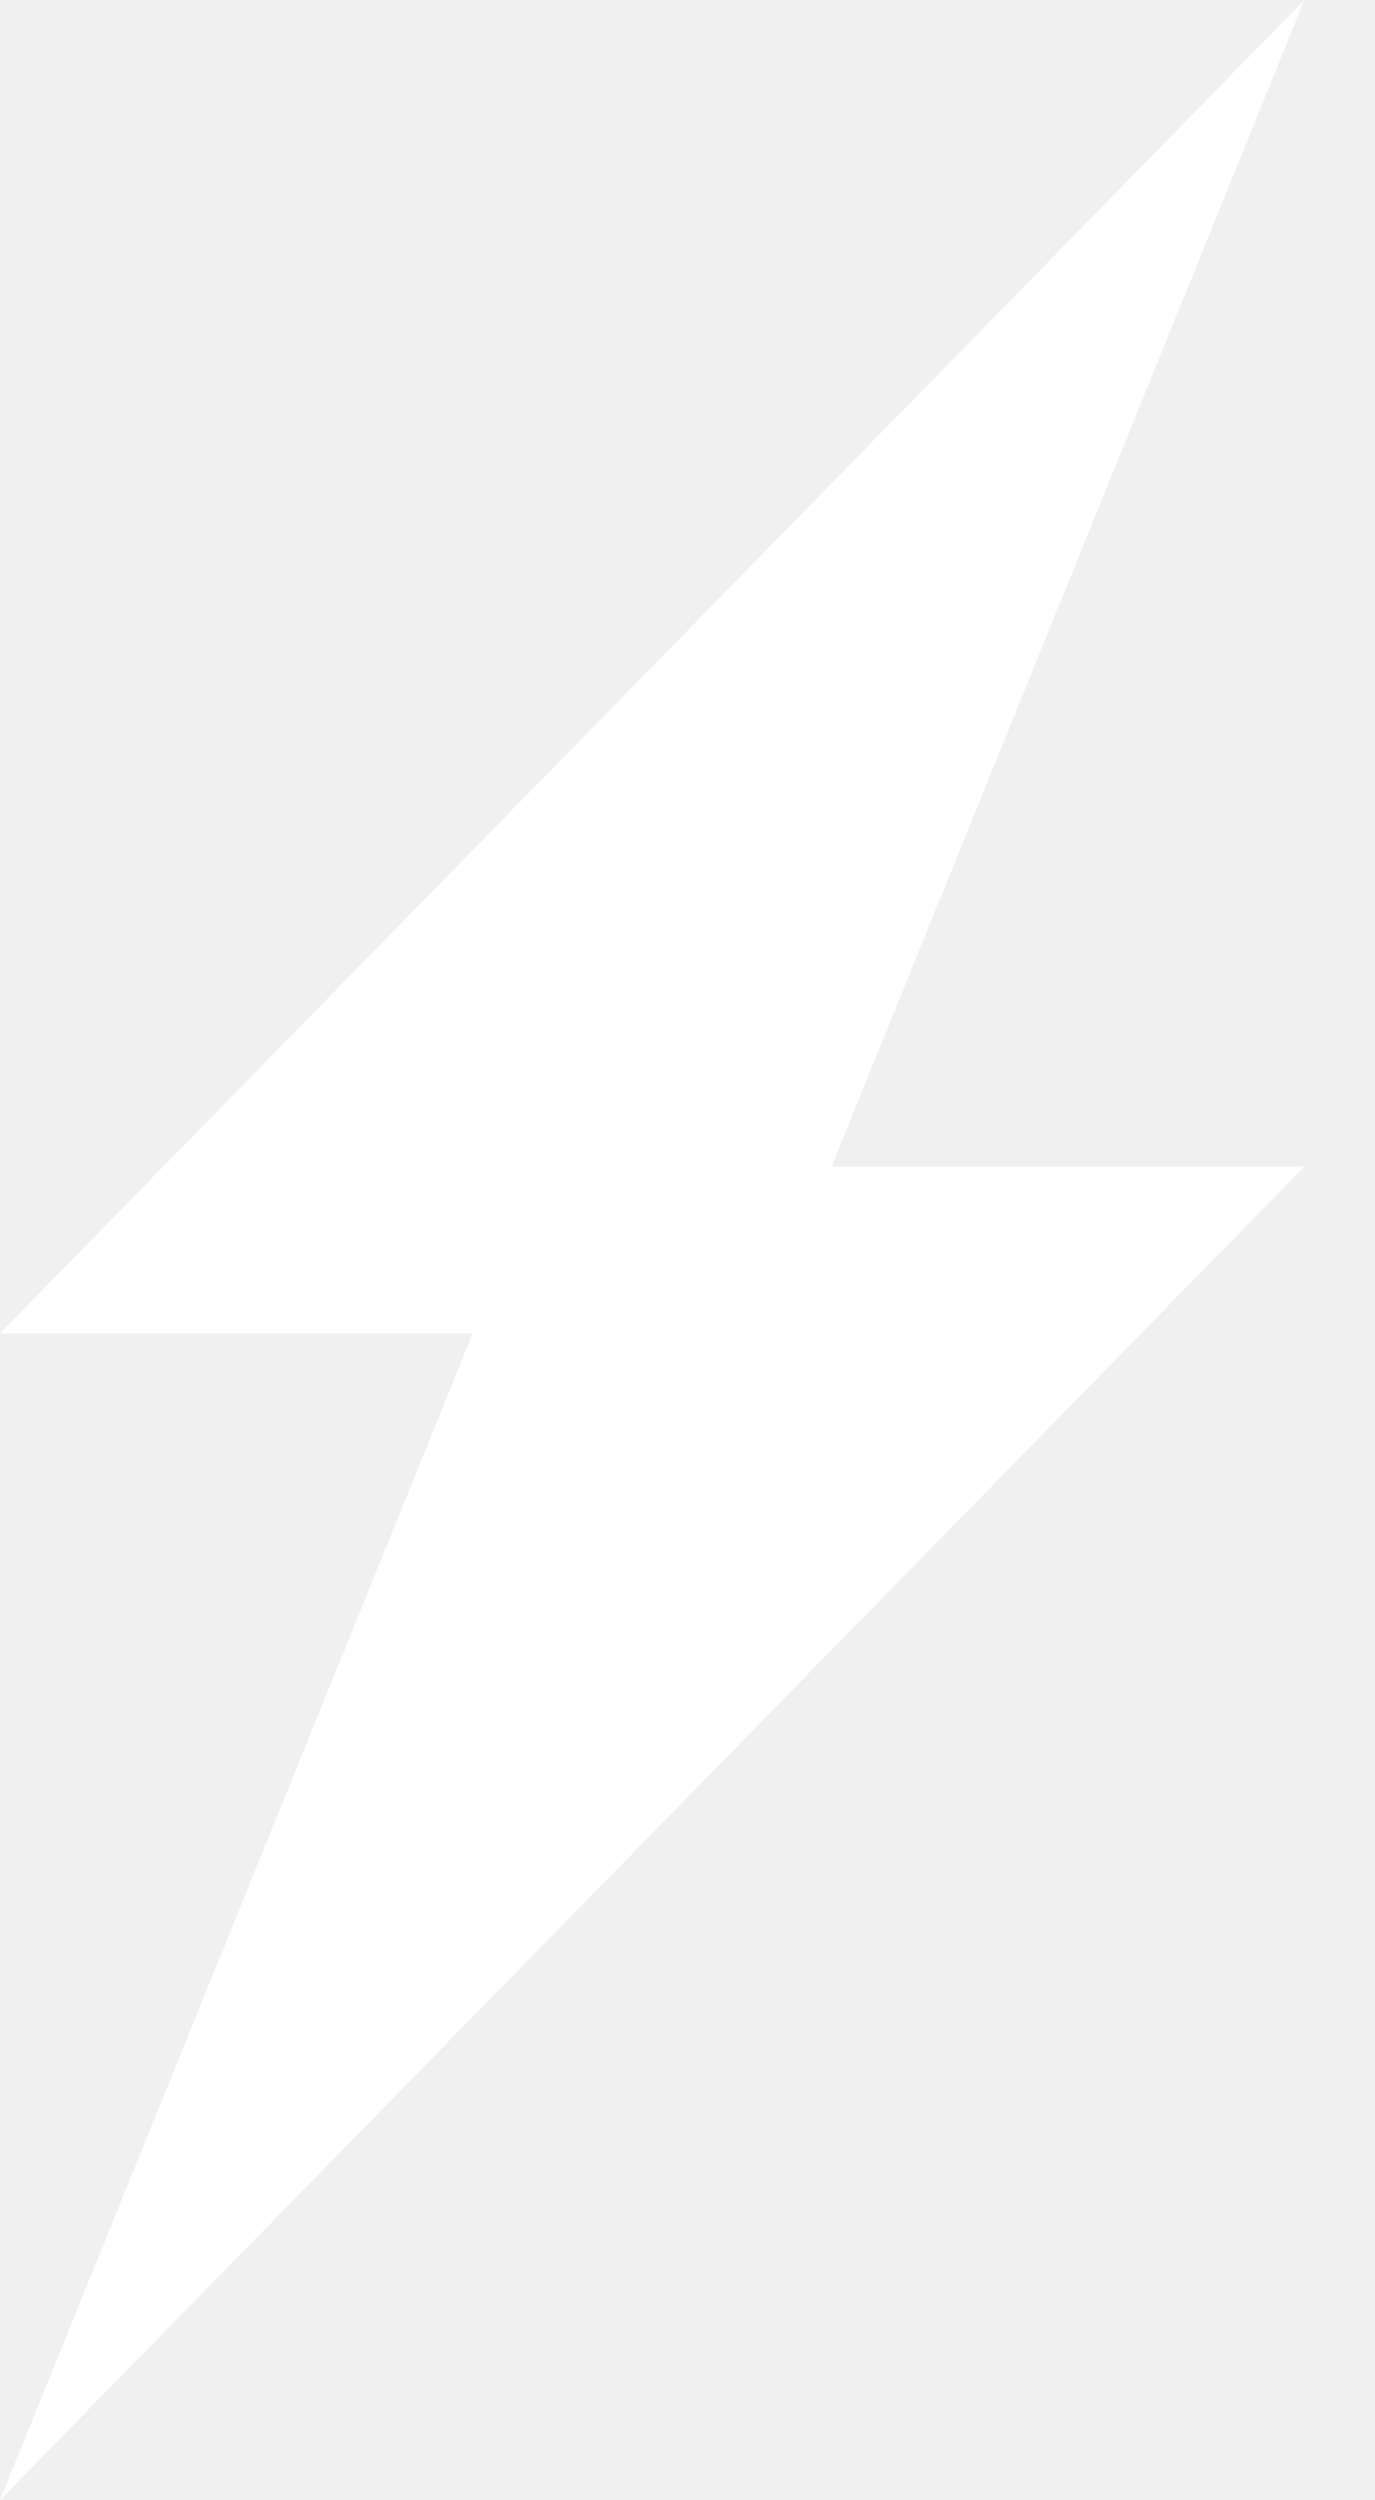
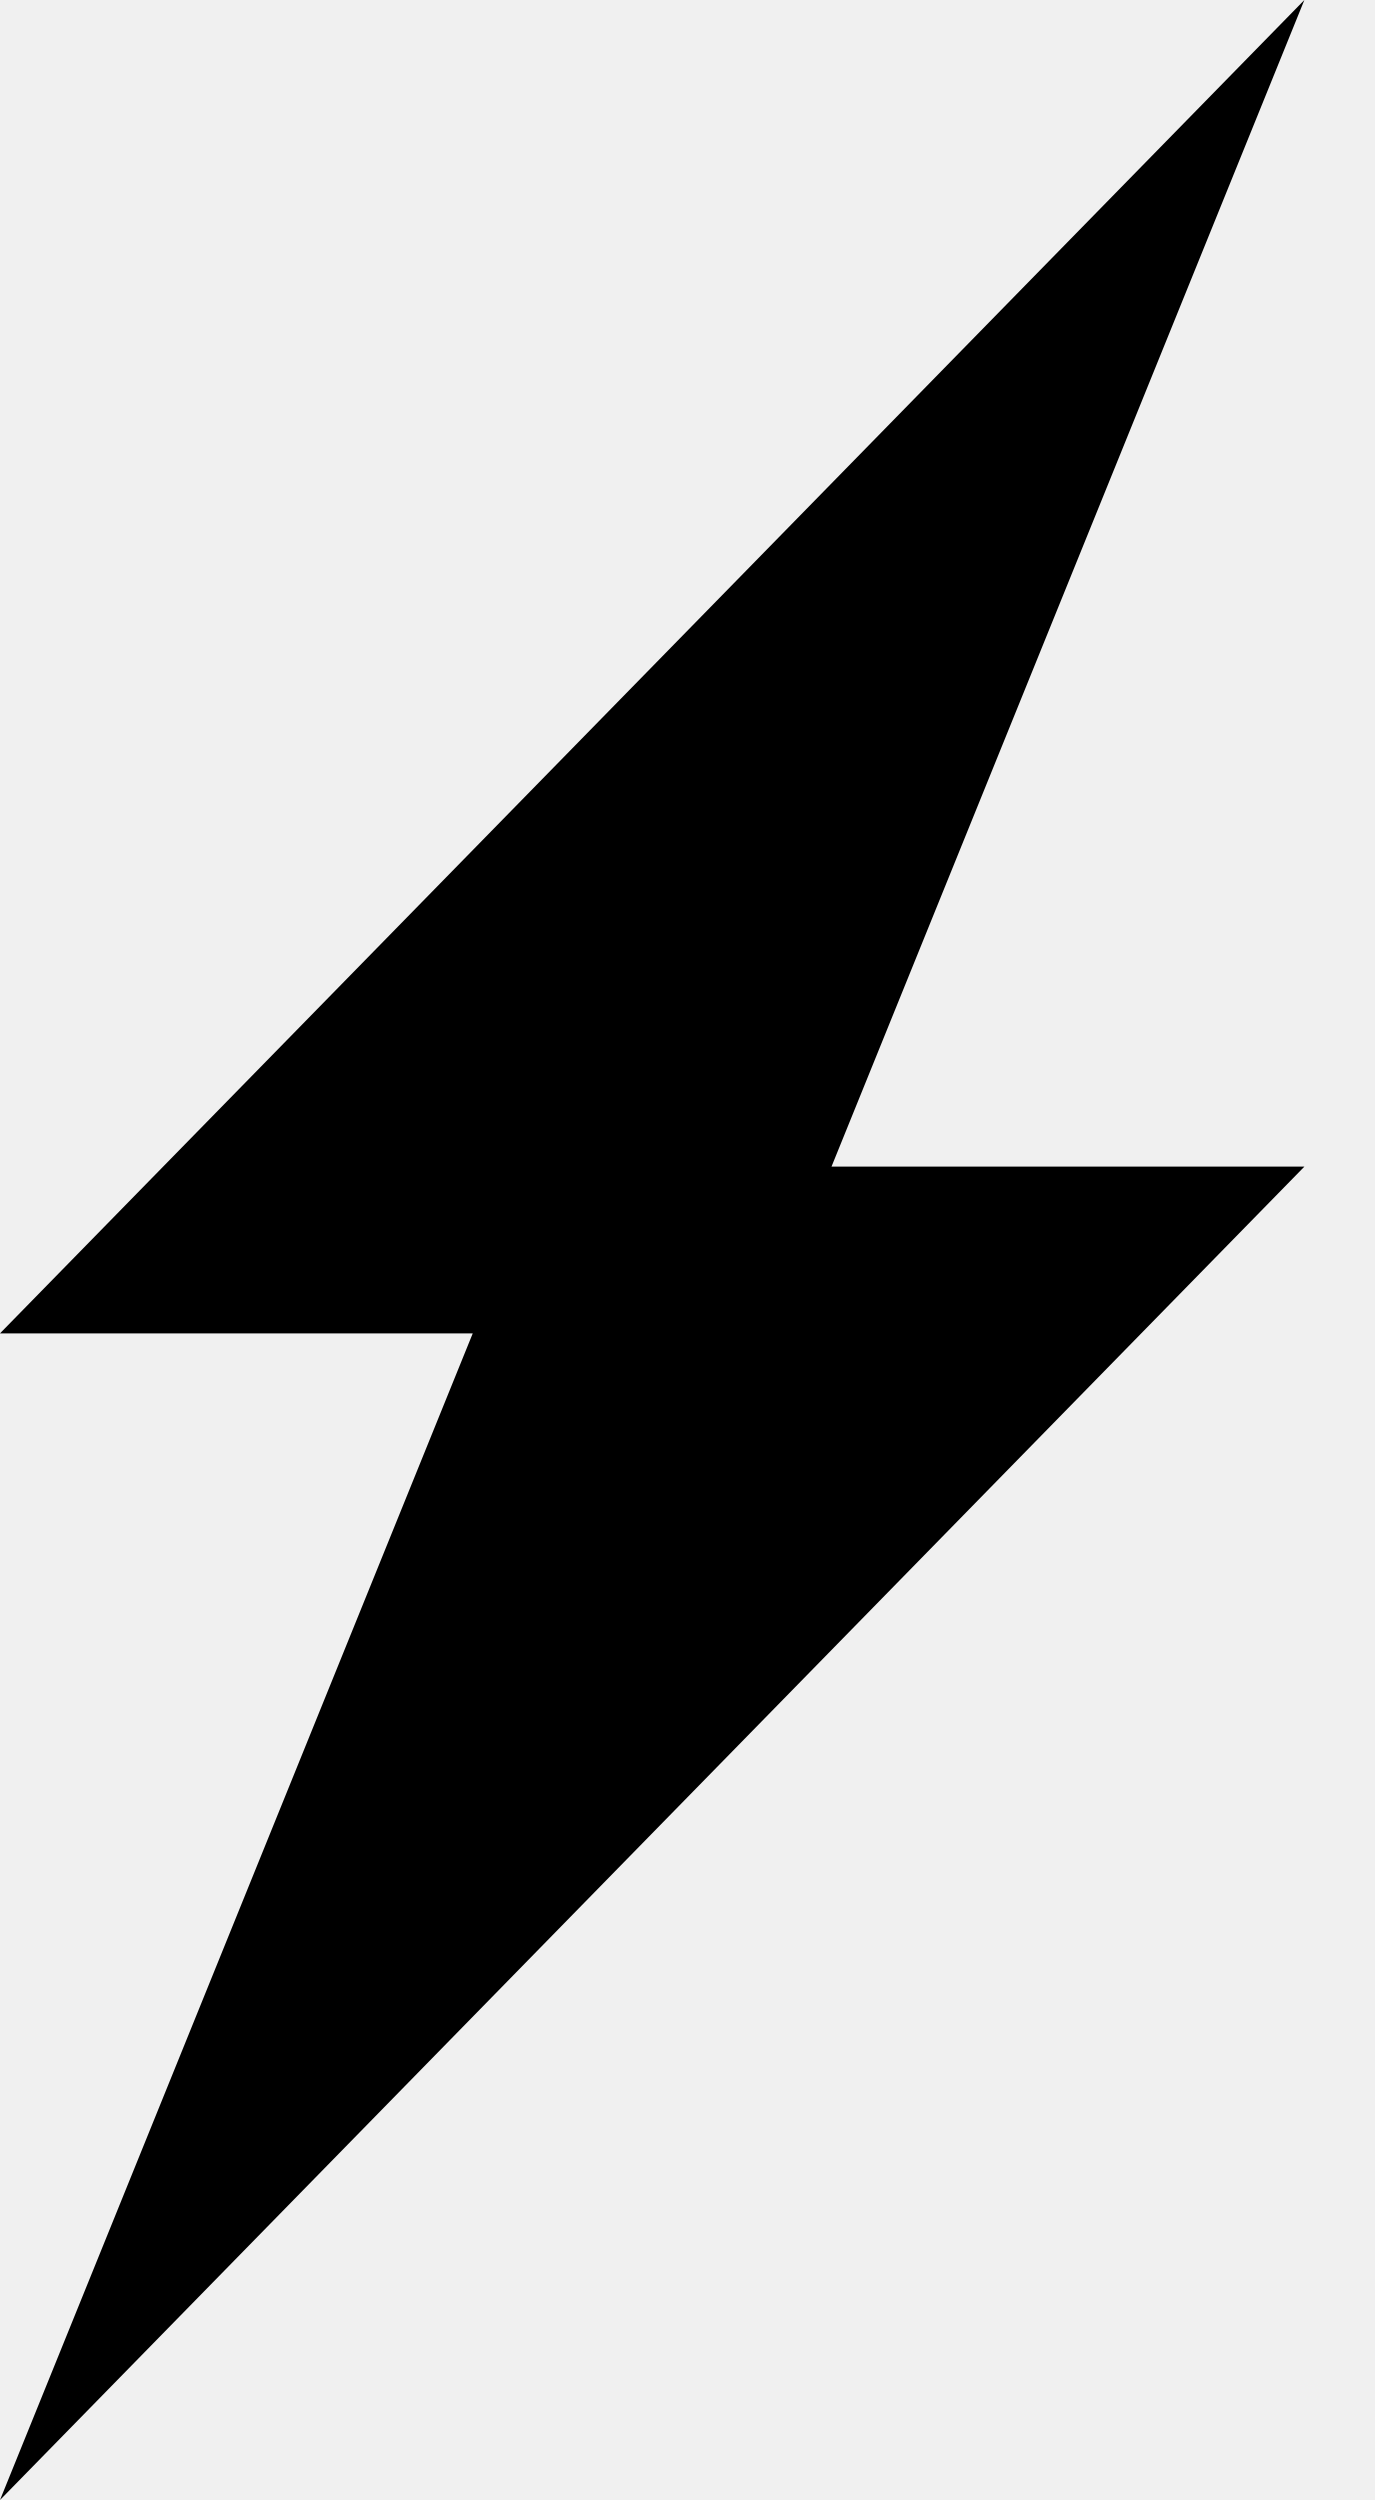
<svg xmlns="http://www.w3.org/2000/svg" id="vector" width="11" height="20" viewBox="0 0 11 20">
-   <path fill="#ffffff" d="M10.435,9.333H6.652L10.435,0L0,10.667H3.782L0,20L10.435,9.333Z" id="path_0" />
+   <path fill="#000" d="M10.435,9.333H6.652L10.435,0L0,10.667H3.782L0,20L10.435,9.333Z" id="path_0" />
</svg>
